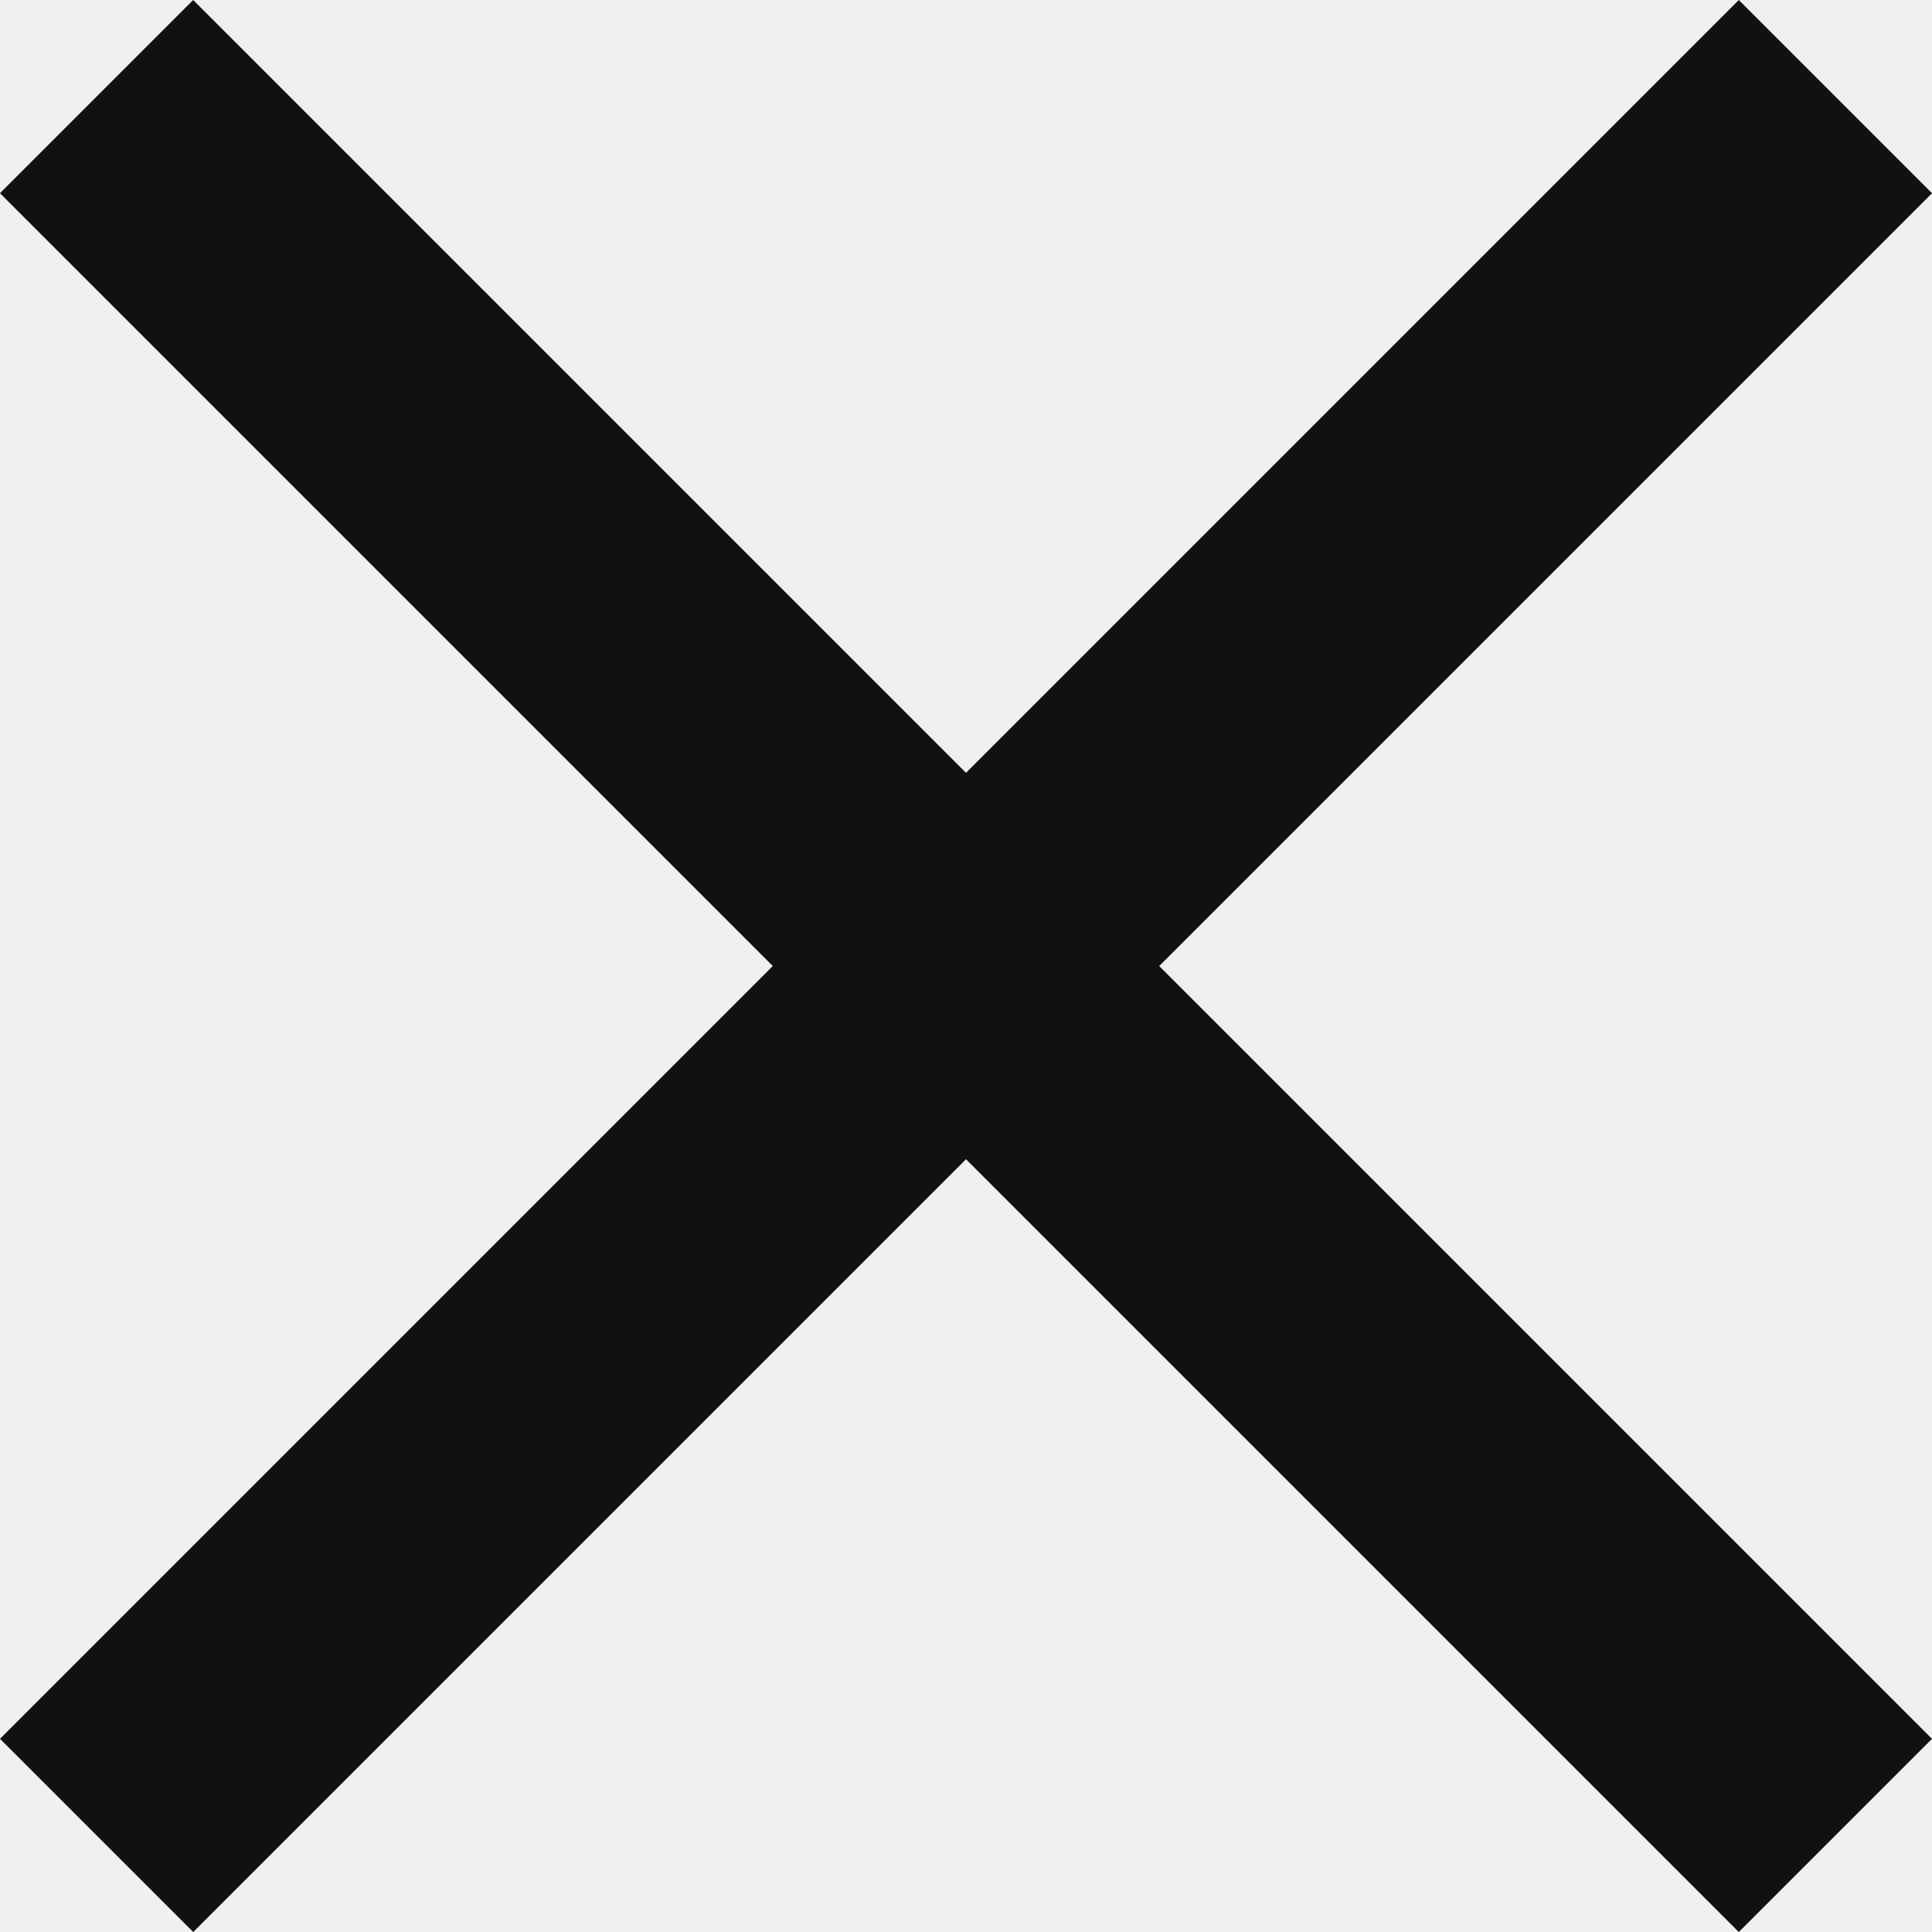
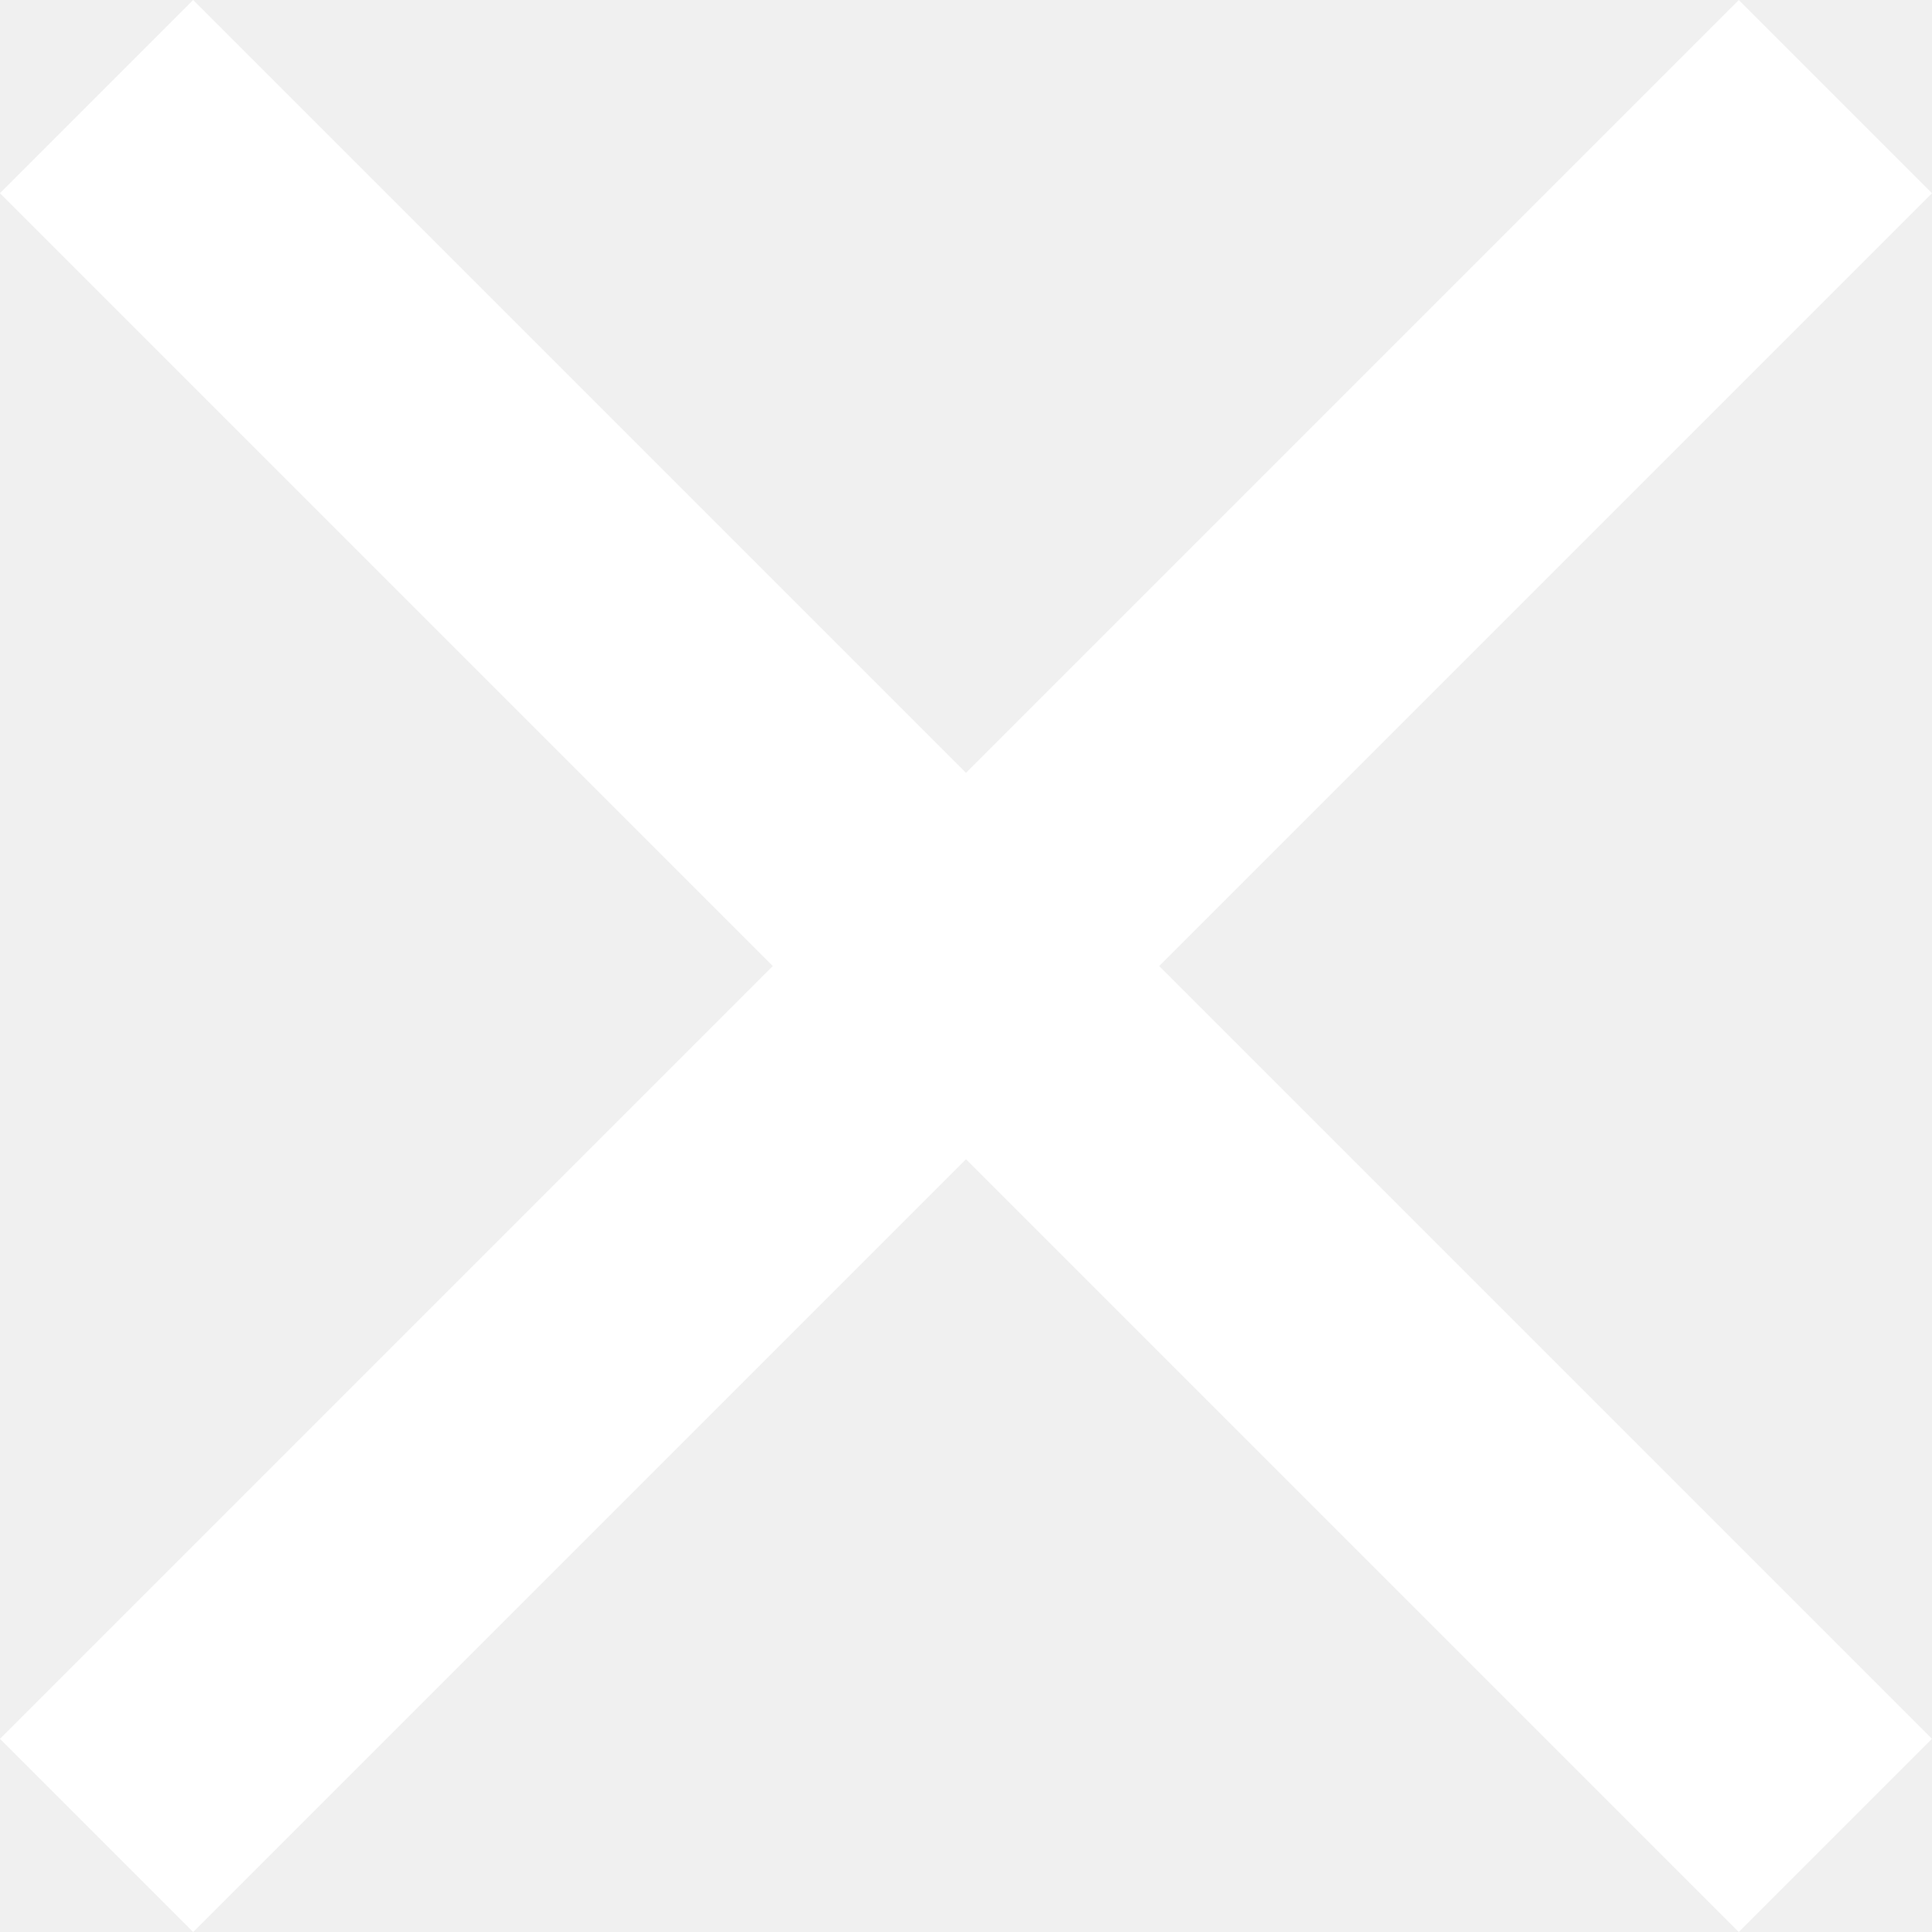
- <svg xmlns="http://www.w3.org/2000/svg" width="14.142" height="14.142" viewBox="0 0 14.142 14.142">
+ <svg xmlns="http://www.w3.org/2000/svg" width="21.071" height="21.071" viewBox="0 0 21.071 21.071">
  <g id="Group_6" data-name="Group 6" transform="translate(-399.929 -18.929)">
-     <rect id="Rectangle_7" data-name="Rectangle 7" width="18" height="2" transform="translate(401.343 18.929) rotate(45)" fill="#111" />
-     <rect id="Rectangle_8" data-name="Rectangle 8" width="18" height="2" transform="translate(399.929 31.657) rotate(-45)" fill="#111" />
+     <rect id="Rectangle_7" data-name="Rectangle 7" width="26.819" height="2.98" transform="translate(402.036 18.929) rotate(45)" fill="#fff" />
+     <rect id="Rectangle_8" data-name="Rectangle 8" width="26.819" height="2.98" transform="translate(399.929 37.893) rotate(-45)" fill="#fff" />
  </g>
</svg>
